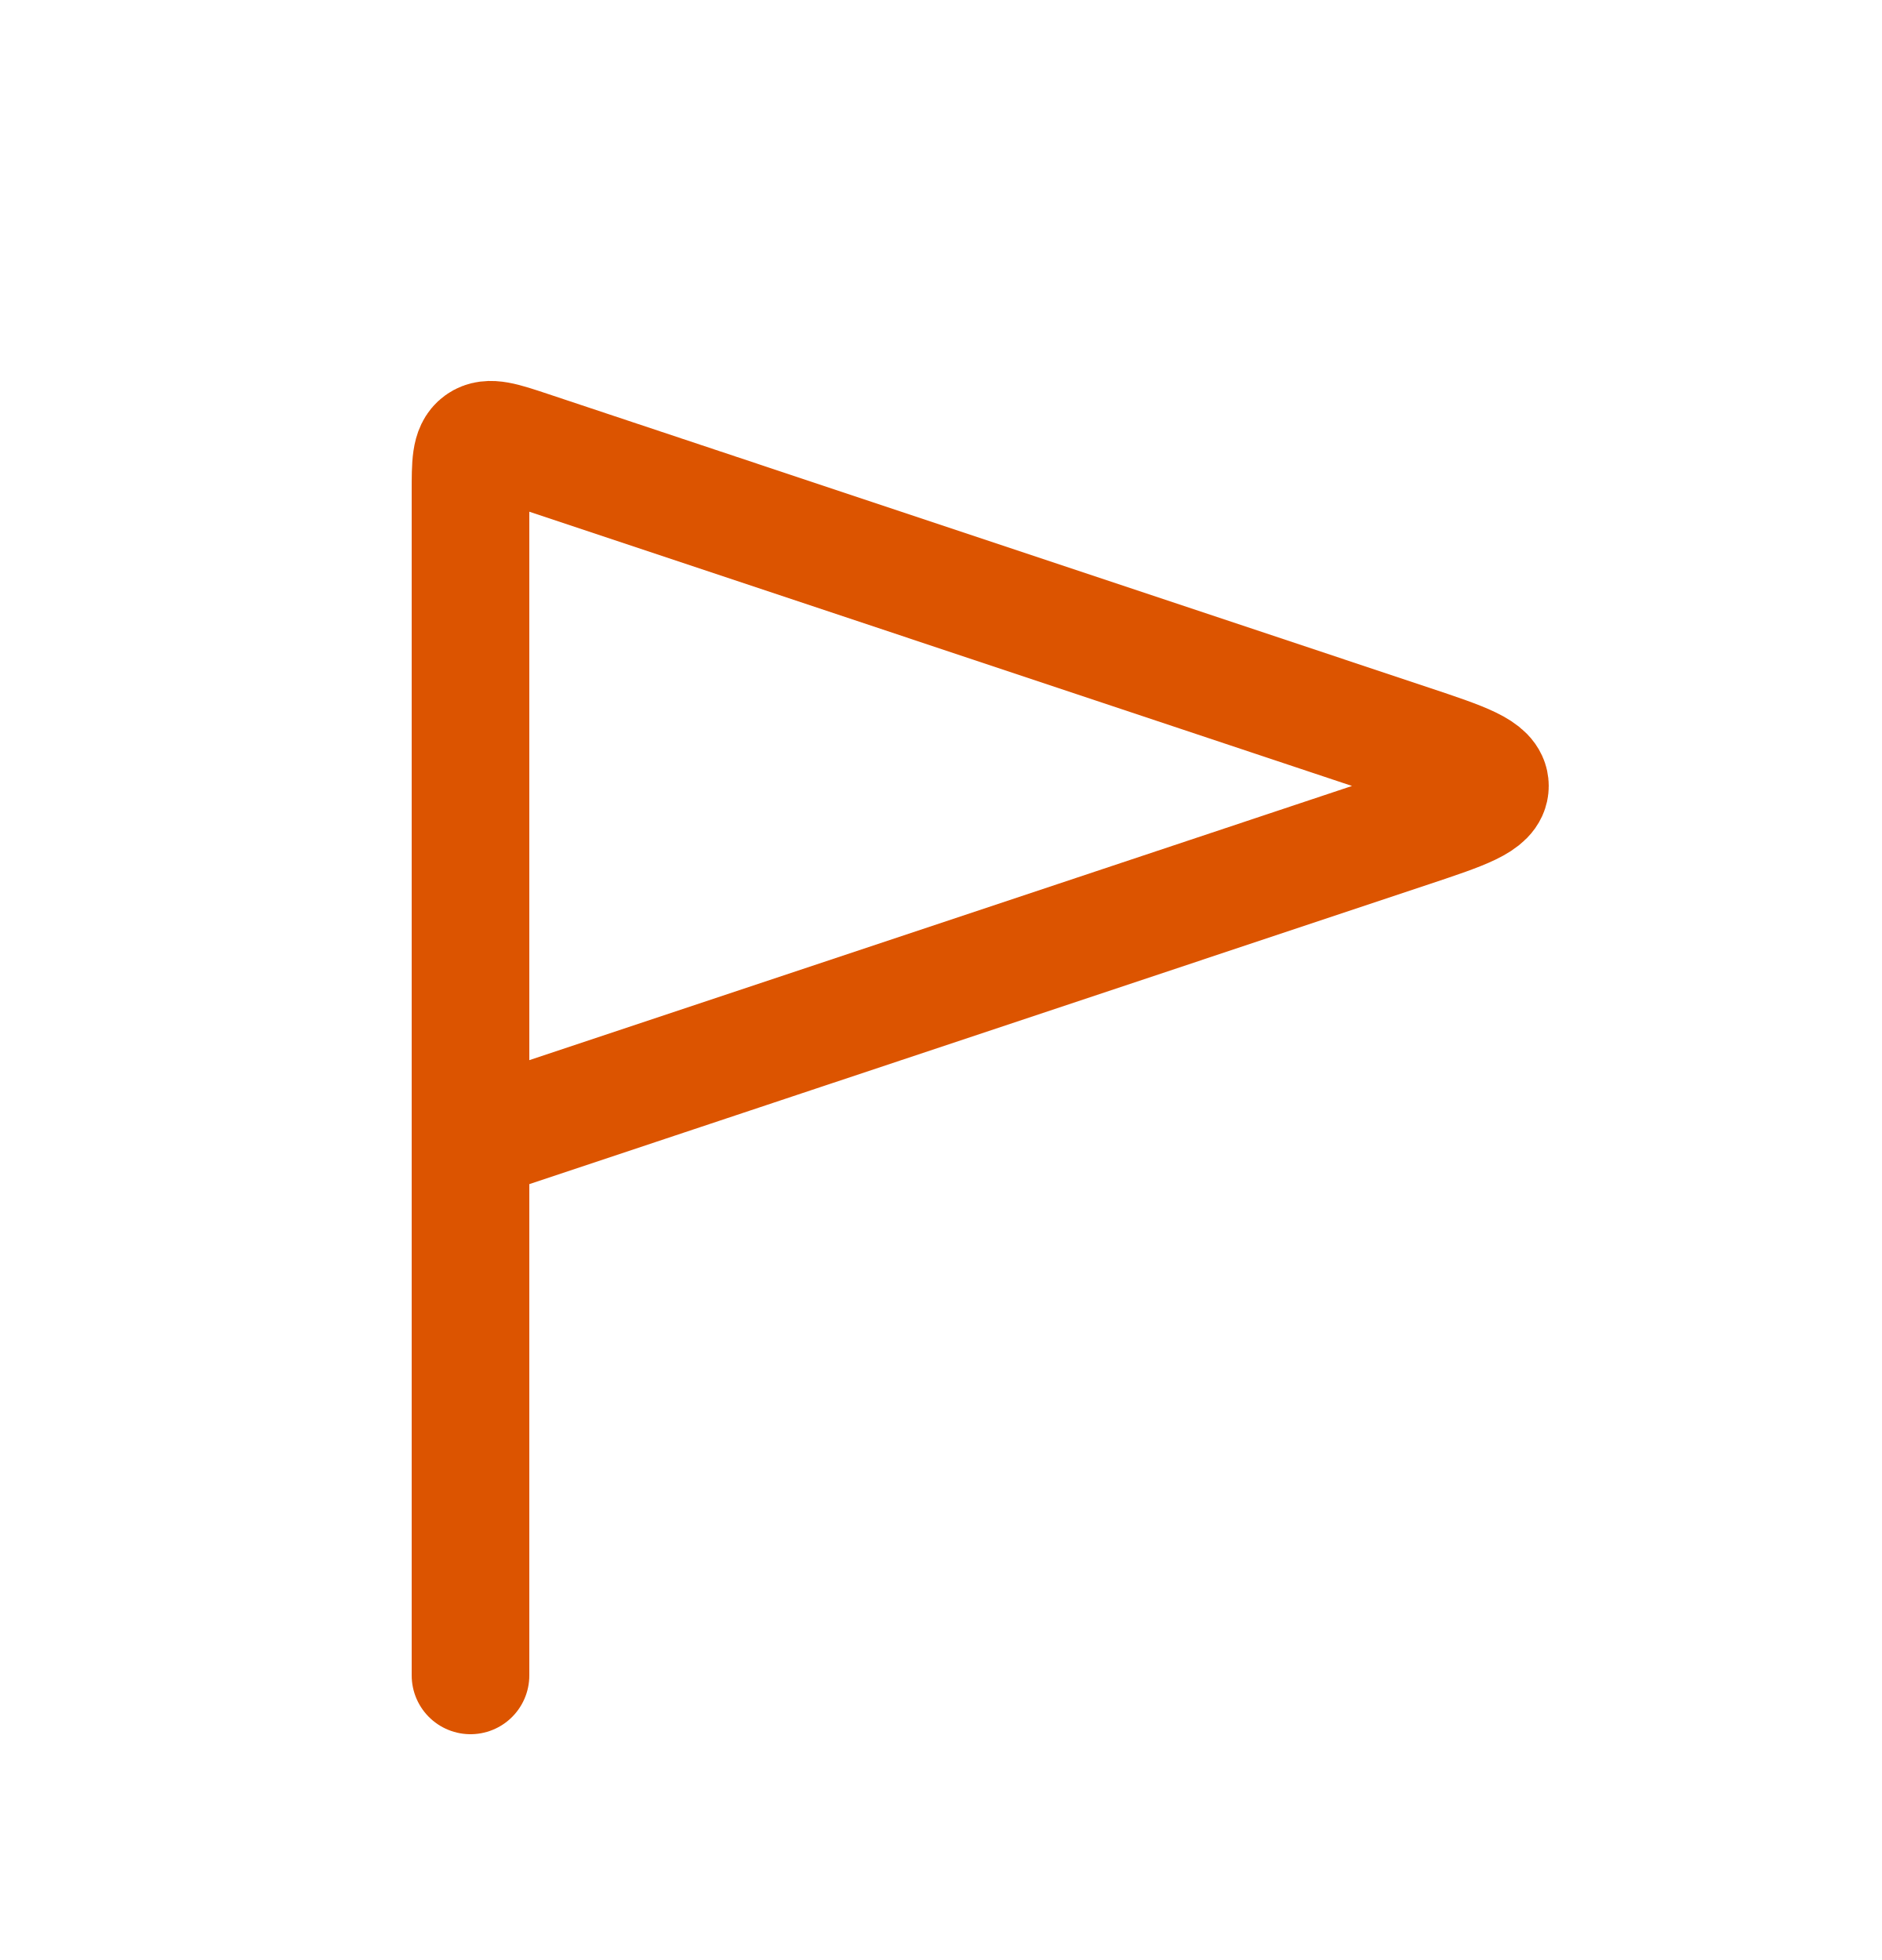
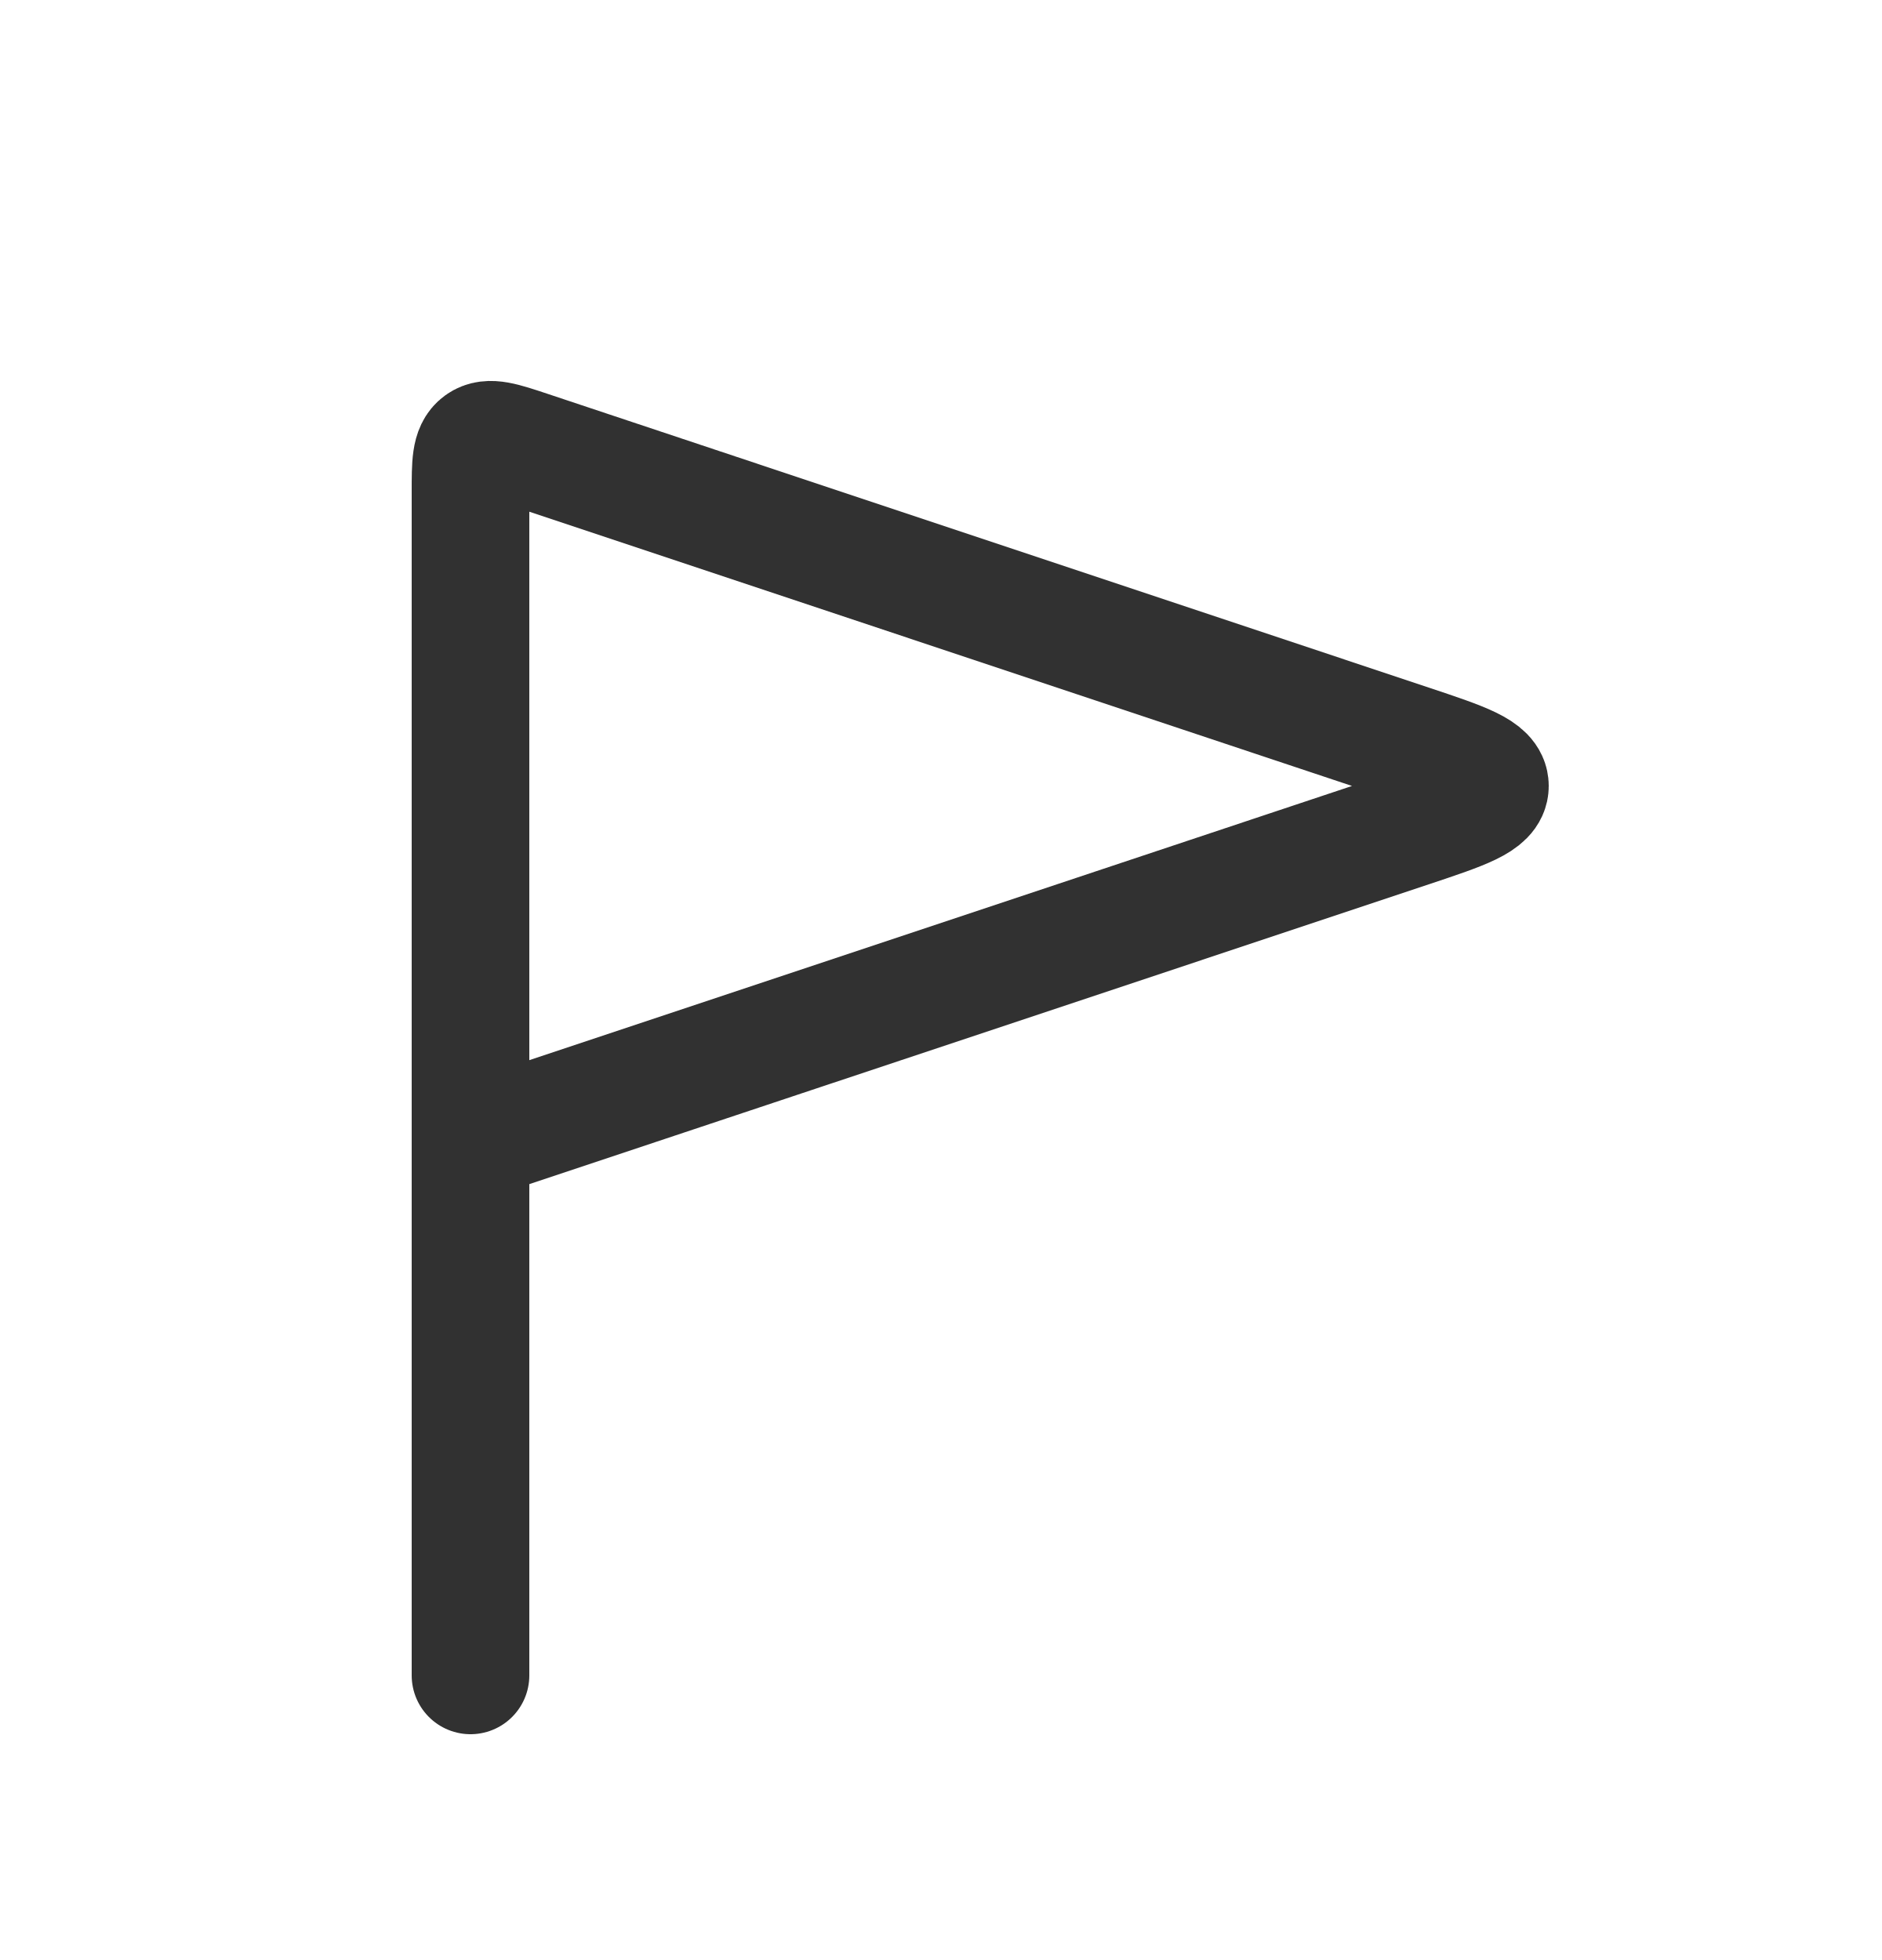
<svg xmlns="http://www.w3.org/2000/svg" width="24" height="25" viewBox="0 0 24 25" fill="none">
-   <path d="M6 14.563V6.274C6 5.915 6 5.735 6.118 5.65C6.236 5.565 6.406 5.622 6.746 5.735L17.999 9.487C18.666 9.71 19 9.821 19 10.025C19 10.229 18.666 10.34 17.999 10.563L6 14.563ZM6 14.563V21.37" stroke="#DC5400" stroke-width="1.5" stroke-linecap="round" />
+   <path d="M6 14.563V6.274C6 5.915 6 5.735 6.118 5.65C6.236 5.565 6.406 5.622 6.746 5.735L17.999 9.487C18.666 9.71 19 9.821 19 10.025C19 10.229 18.666 10.34 17.999 10.563L6 14.563ZM6 14.563V21.37" stroke="#313131" stroke-width="1.5" stroke-linecap="round" />
</svg>
